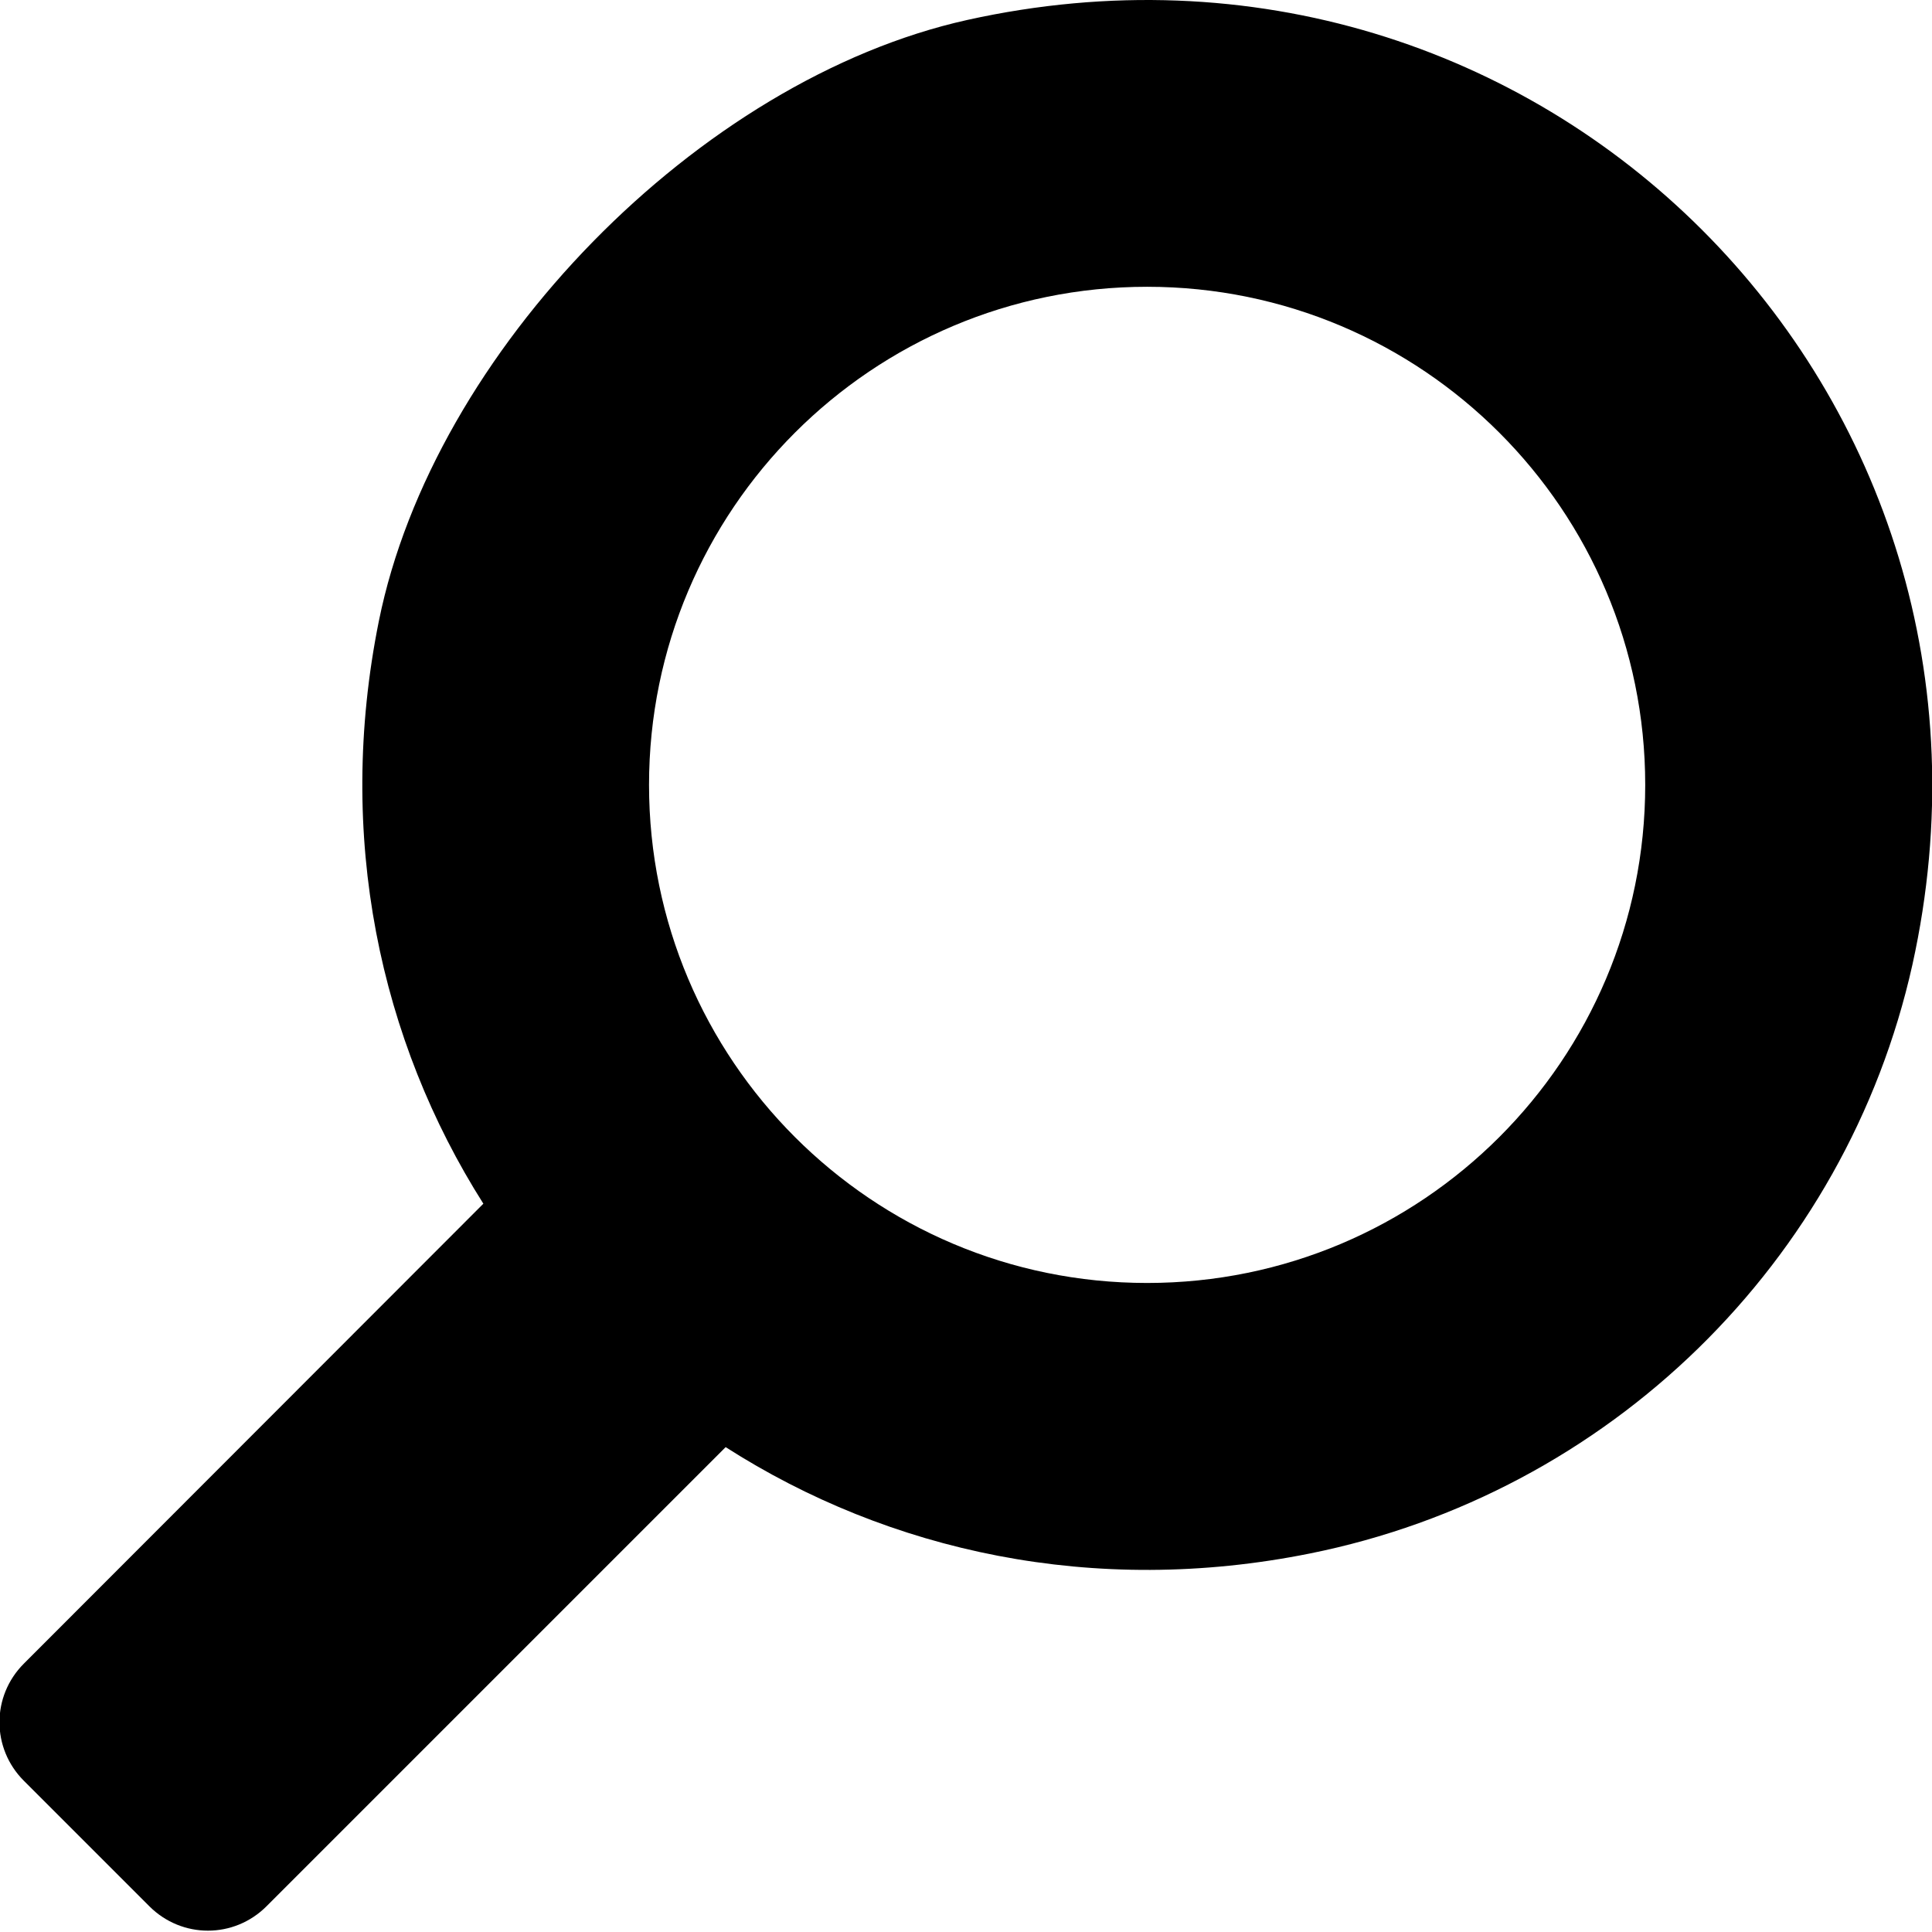
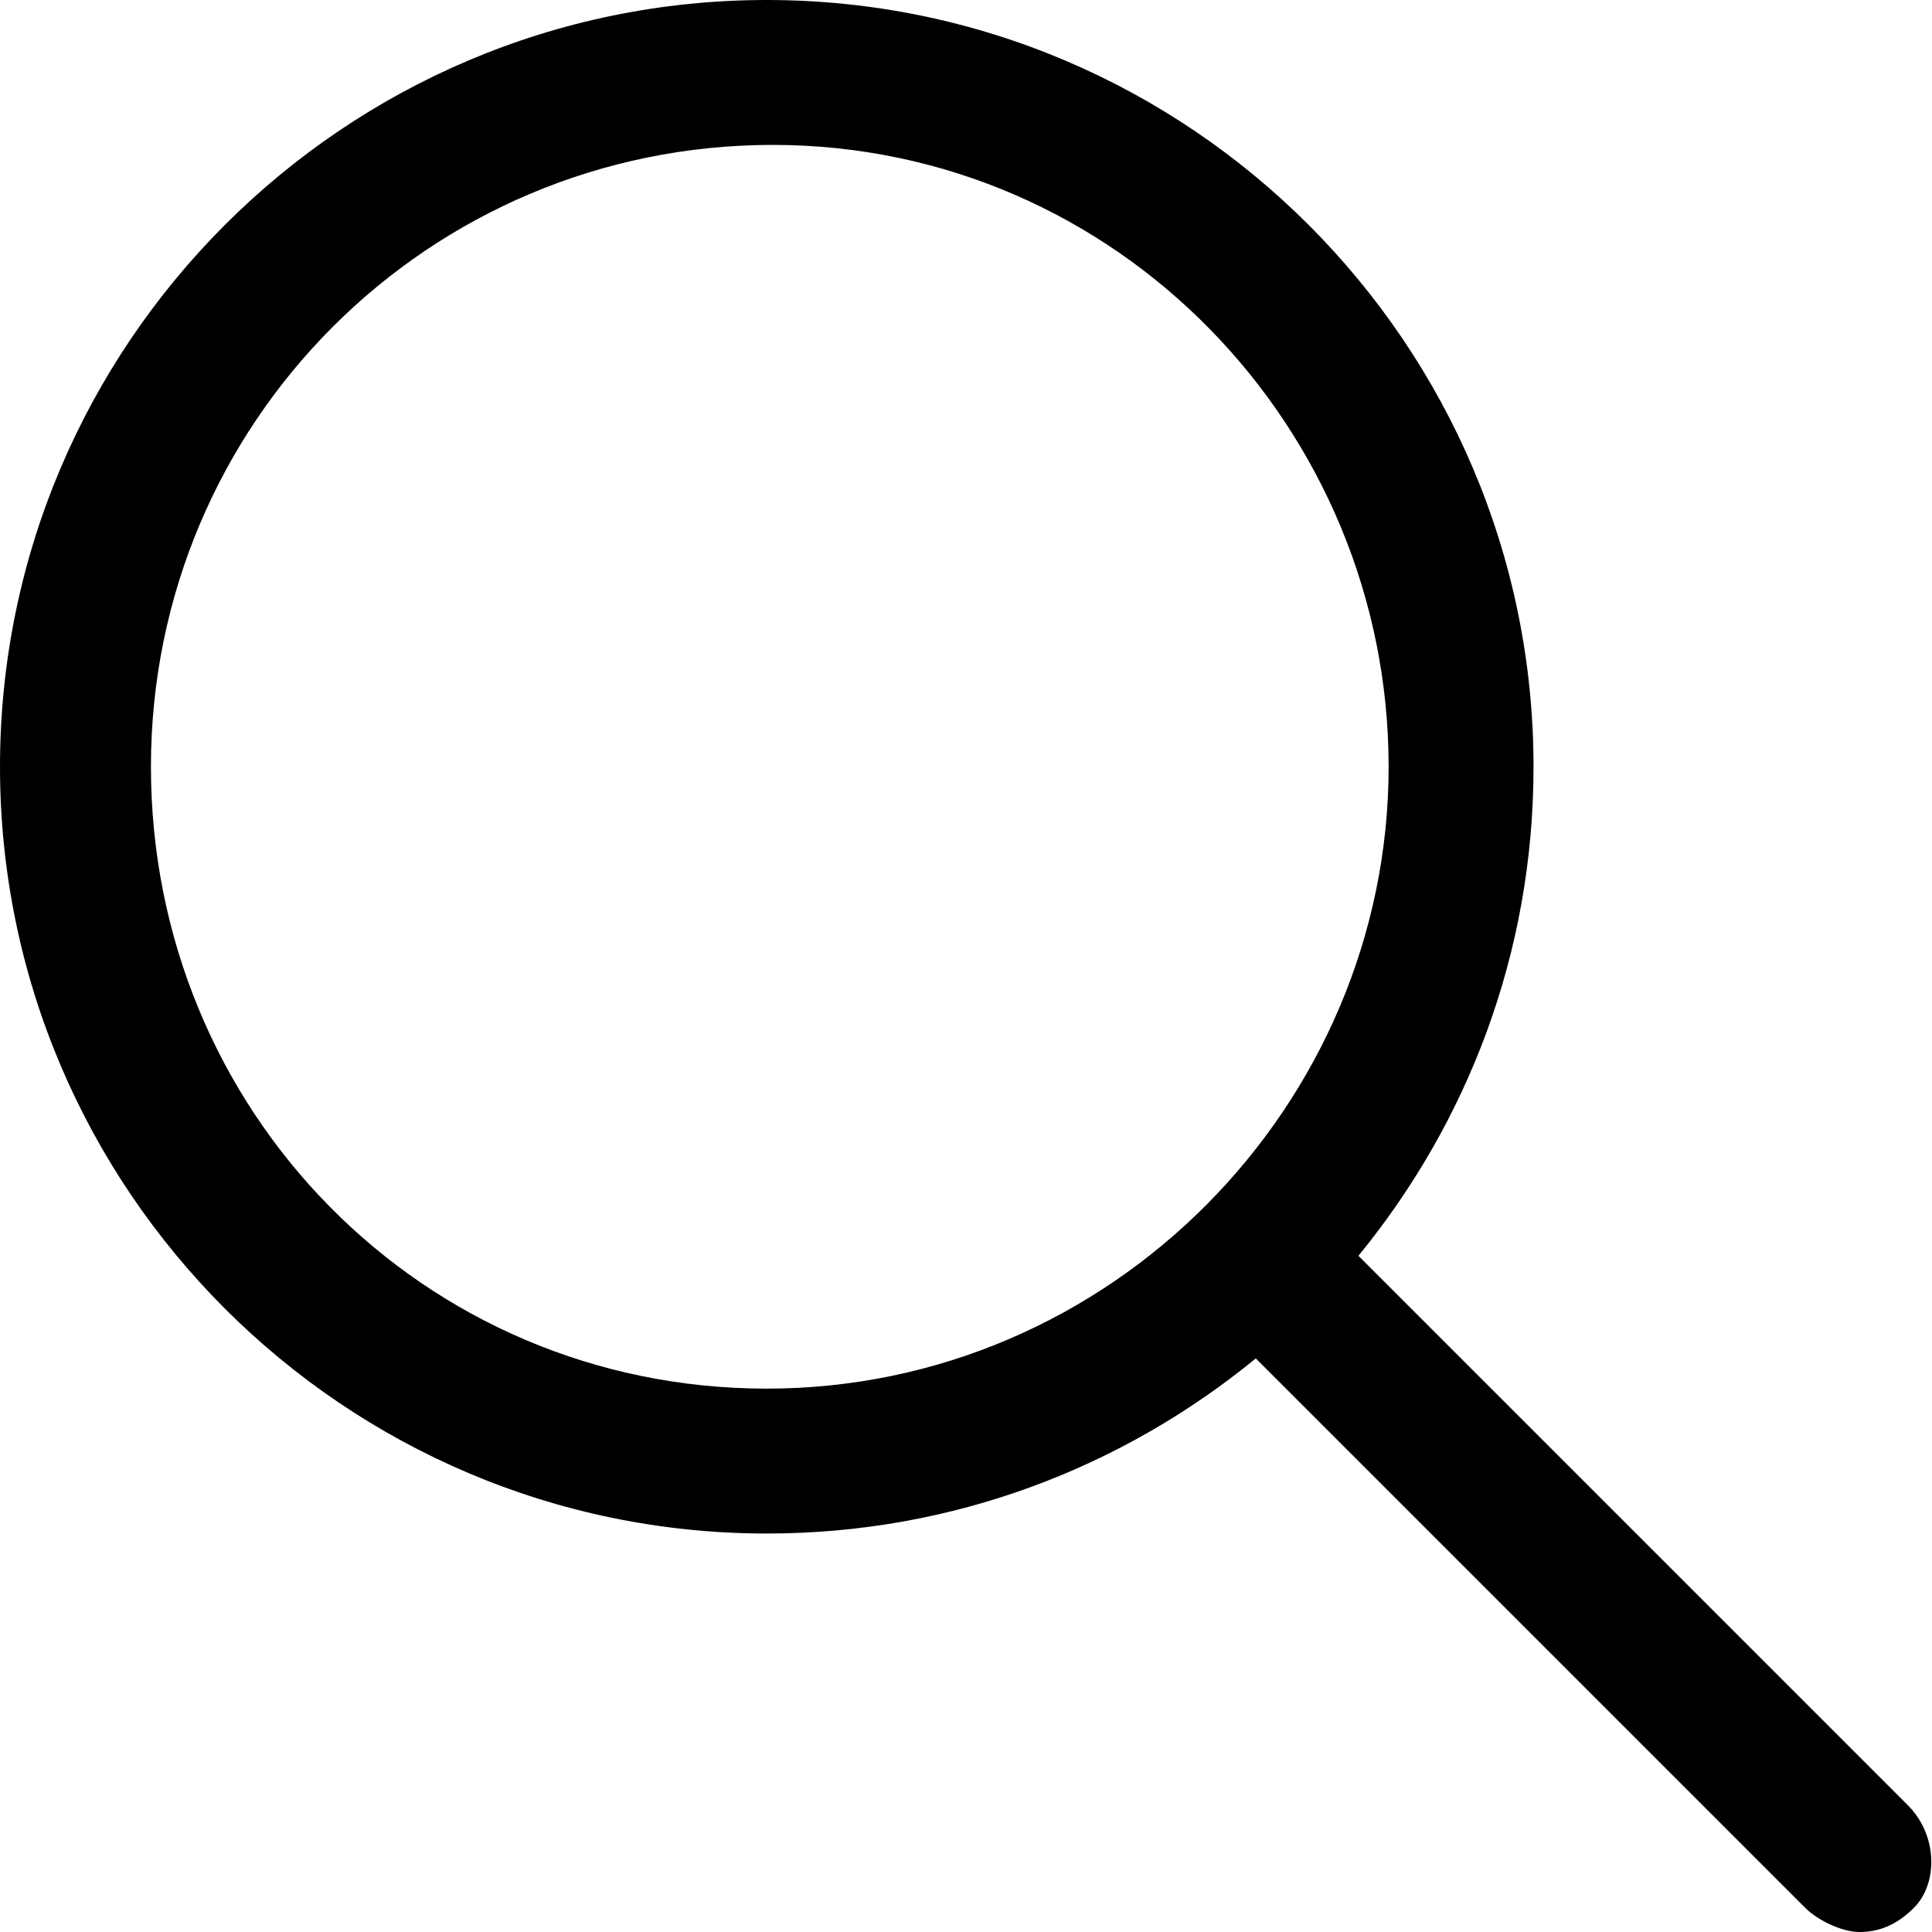
- <svg xmlns="http://www.w3.org/2000/svg" version="1.1" width="32" height="32" viewBox="0 0 32 32">
+ <svg xmlns="http://www.w3.org/2000/svg" version="1.1" id="Layer_1" width="32" height="32" x="0px" y="0px" viewBox="0 0 32 32">
  <g>
- </g>
-   <path d="M16.019 0.331c-4.444 0.988-8.844 5.494-9.744 9.956-0.719 3.569 0.019 6.95 1.731 9.65l-7.612 7.619c-0.537 0.538-0.537 1.4 0 1.938l2.081 2.081c0.538 0.537 1.4 0.537 1.938 0l7.606-7.606c2.706 1.731 6.1 2.481 9.675 1.762 4.95-0.994 8.881-4.819 9.981-9.75 2.1-9.488-6.169-17.756-15.656-15.65zM27.25 13c0 4.556-3.694 8.25-8.25 8.25s-8.25-3.694-8.25-8.25 3.694-8.25 8.25-8.25 8.25 3.694 8.25 8.25z" fill="#000000" />
+     <path d="M31.6,29.9l-9.1-9.1c1.8-2.2,2.9-5,2.9-8.1c0-7-5.7-12.7-12.7-12.7S0,5.7,0,12.7s5.7,12.7,12.7,12.7c3.1,0,5.9-1.1,8.1-2.9  l9.1,9.1c0.2,0.2,0.6,0.4,0.9,0.4c0.3,0,0.6-0.1,0.9-0.4C32.1,31.2,32.1,30.4,31.6,29.9z M2.5,12.7c0-5.7,4.6-10.3,10.3-10.3  S23,7.1,23,12.7S18.4,23,12.7,23S2.5,18.4,2.5,12.7z" />
+   </g>
</svg>
